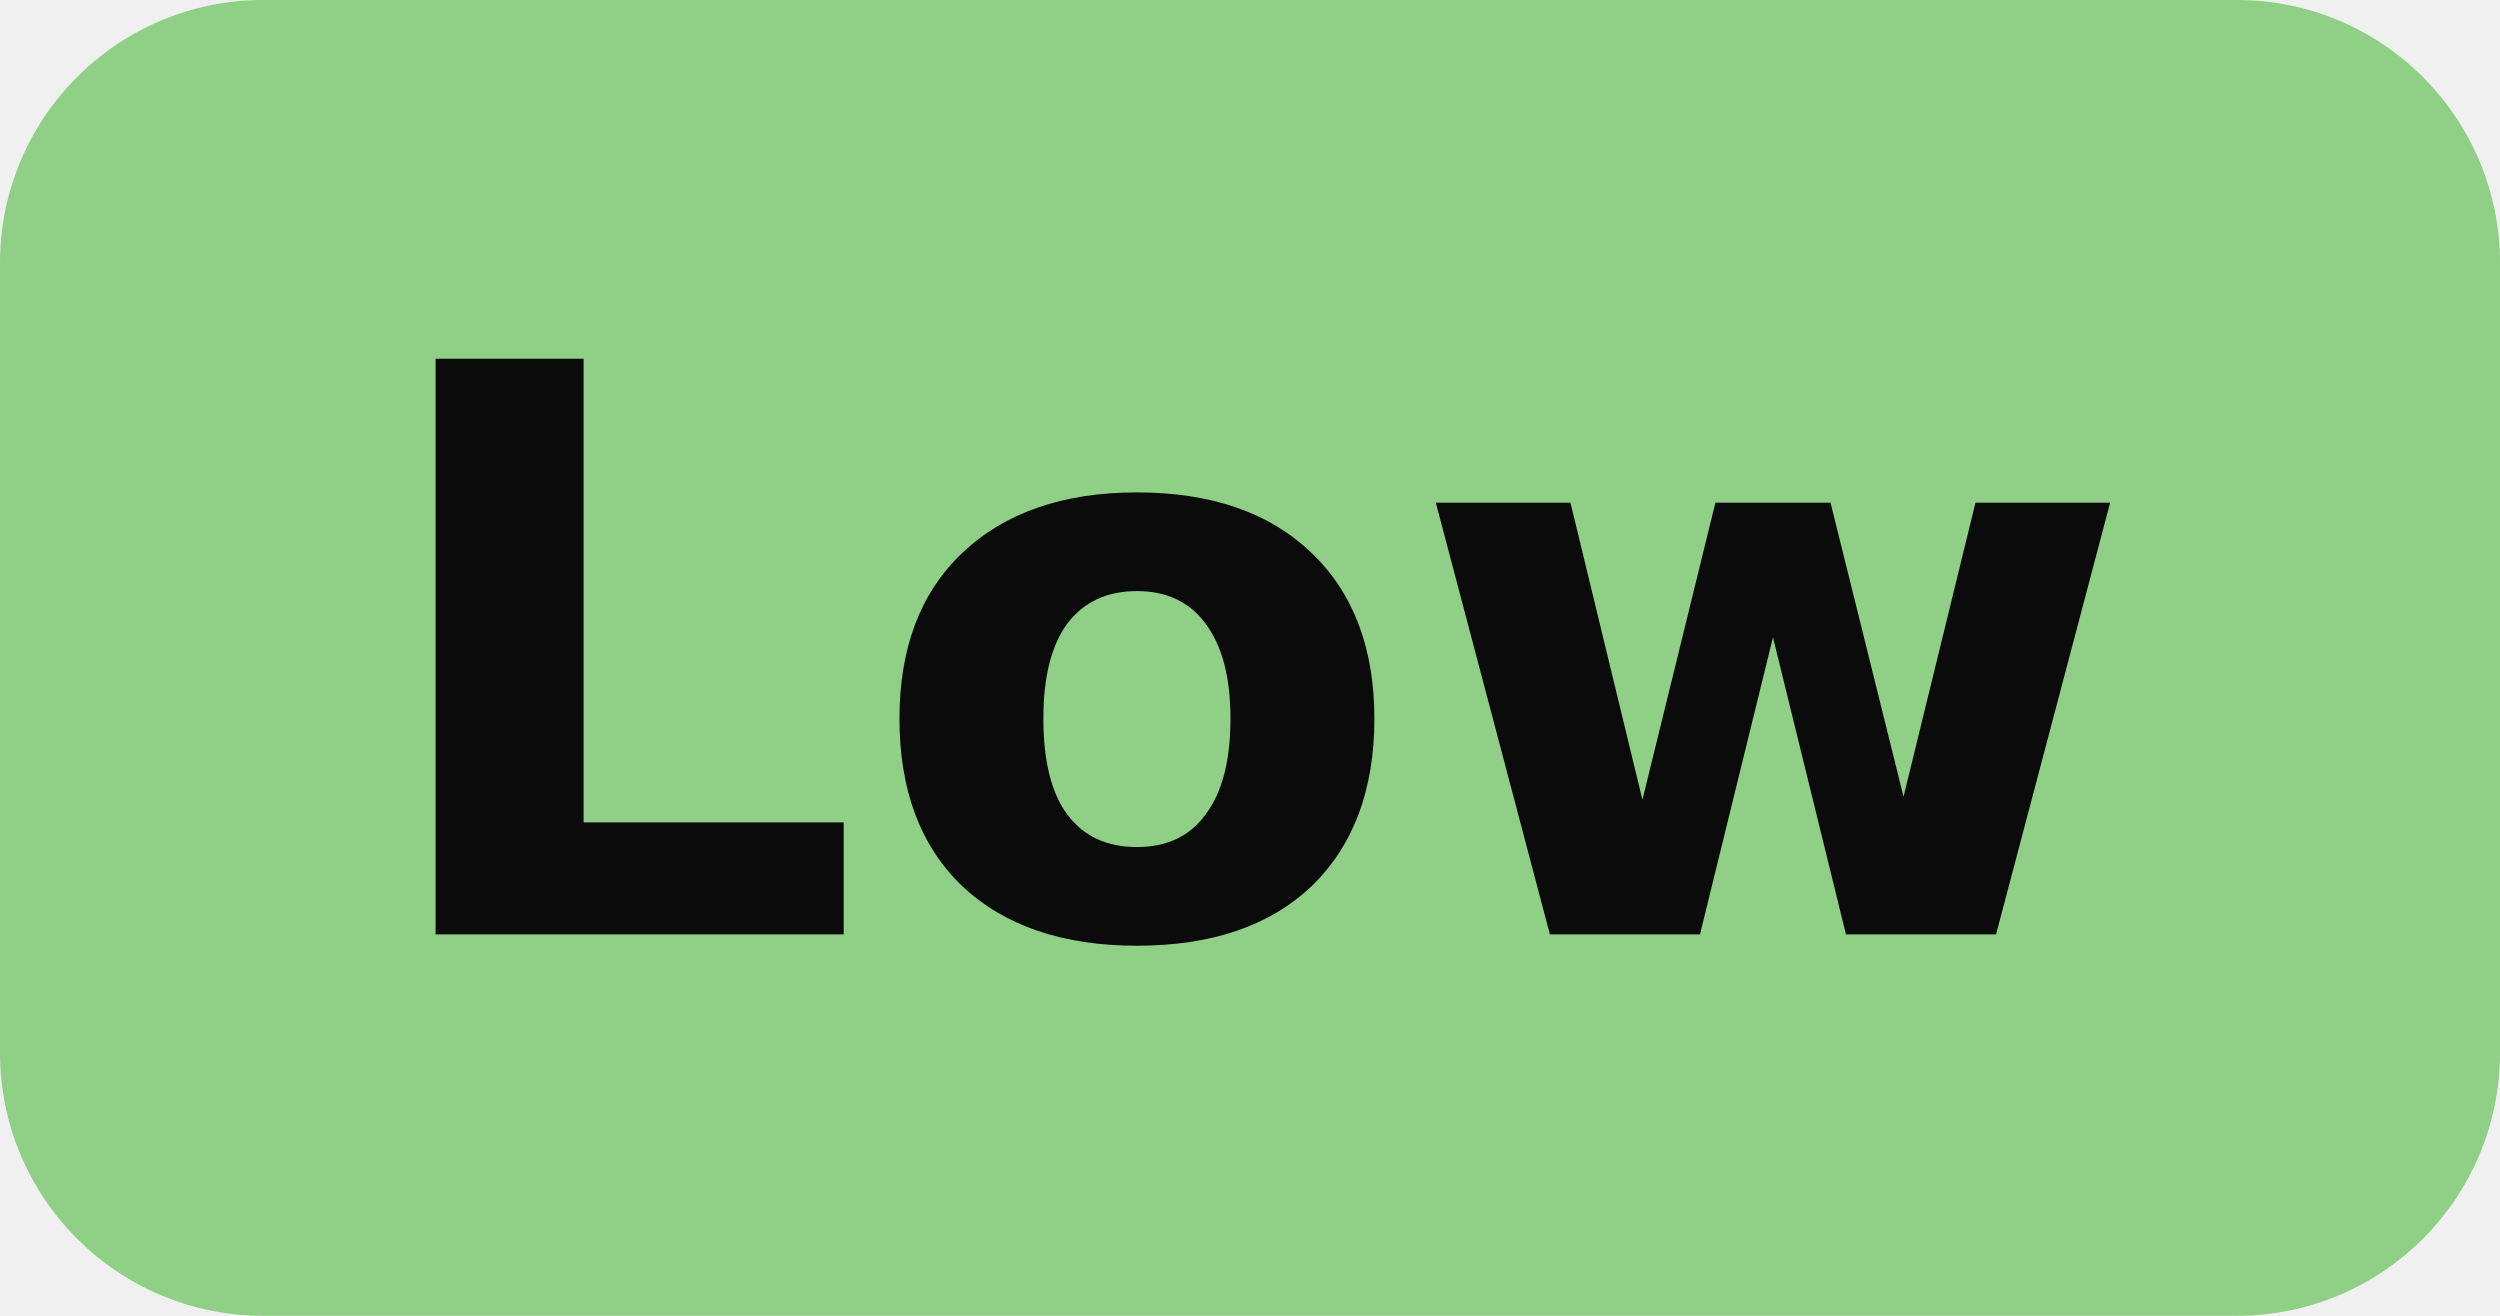
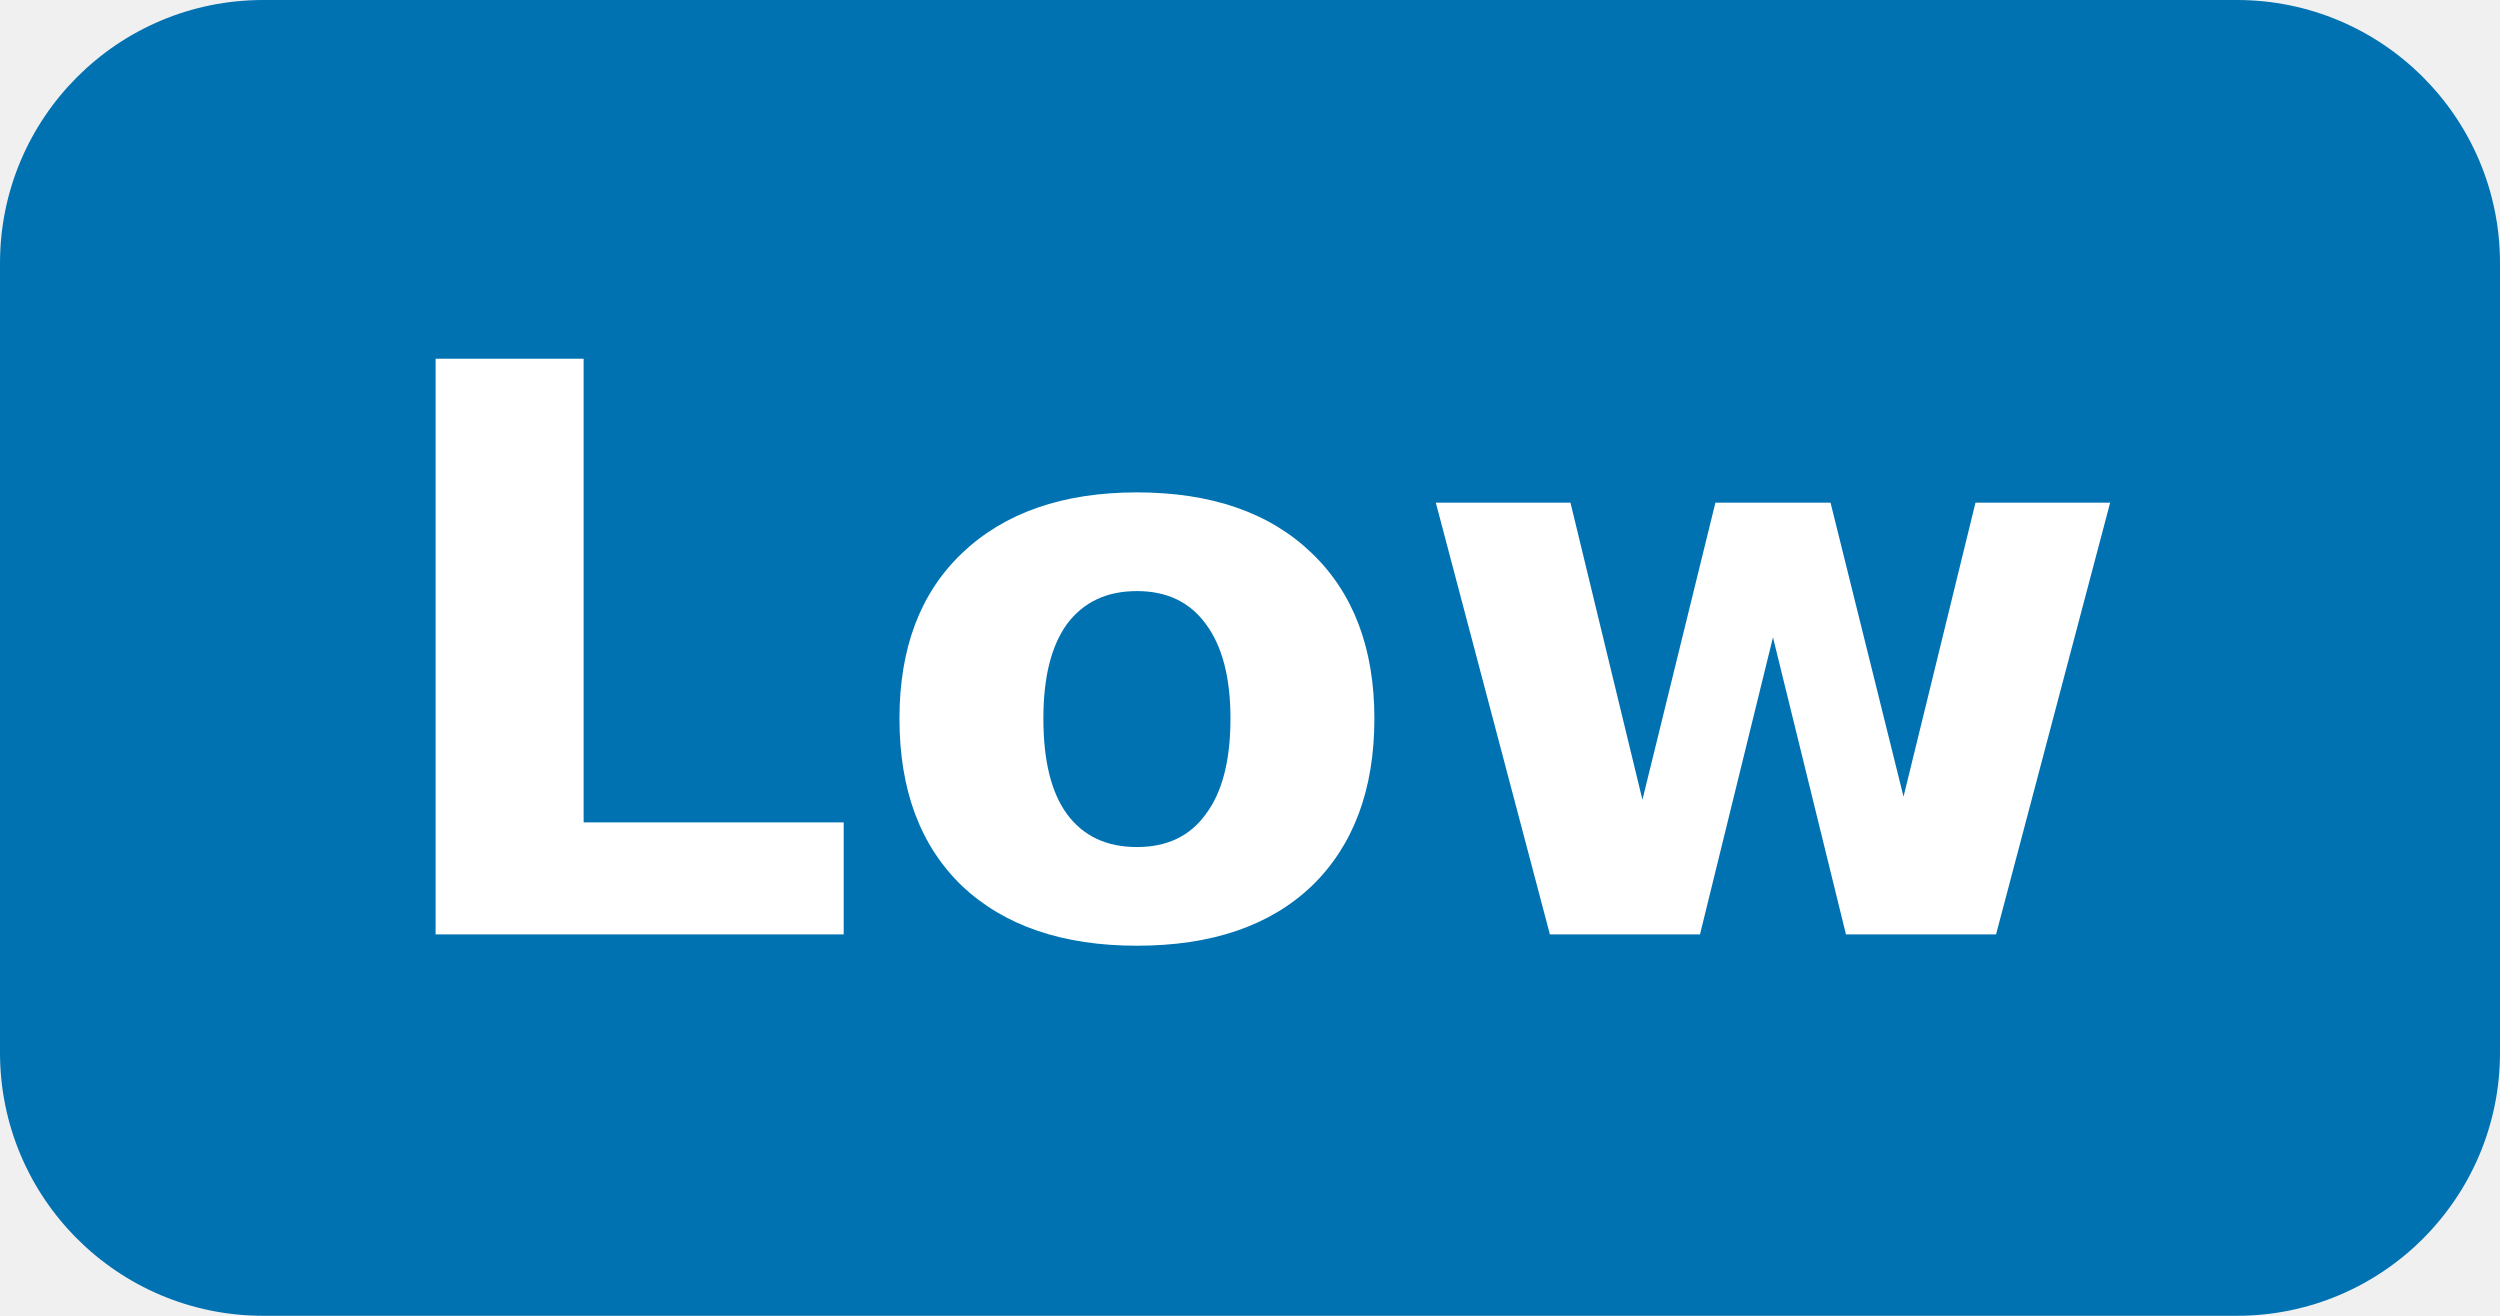
<svg xmlns="http://www.w3.org/2000/svg" width="38" height="20" viewBox="0 0 38 20" role="img" aria-label="Low">
-   <rect width="38" height="20" rx="4" fill="#8fcf86" />
-   <text x="19.0" y="14.2" text-anchor="middle" font-family="DejaVu Sans, Verdana, Arial, sans-serif" font-size="12" font-weight="bold" fill="#0b0b0b">Low</text>
+   <rect width="38" height="20" rx="4" fill="#0072B2" />
+   <text x="19.0" y="14.2" text-anchor="middle" font-family="DejaVu Sans, Verdana, Arial, sans-serif" font-size="12" font-weight="bold" fill="#ffffff">Low</text>
</svg>
